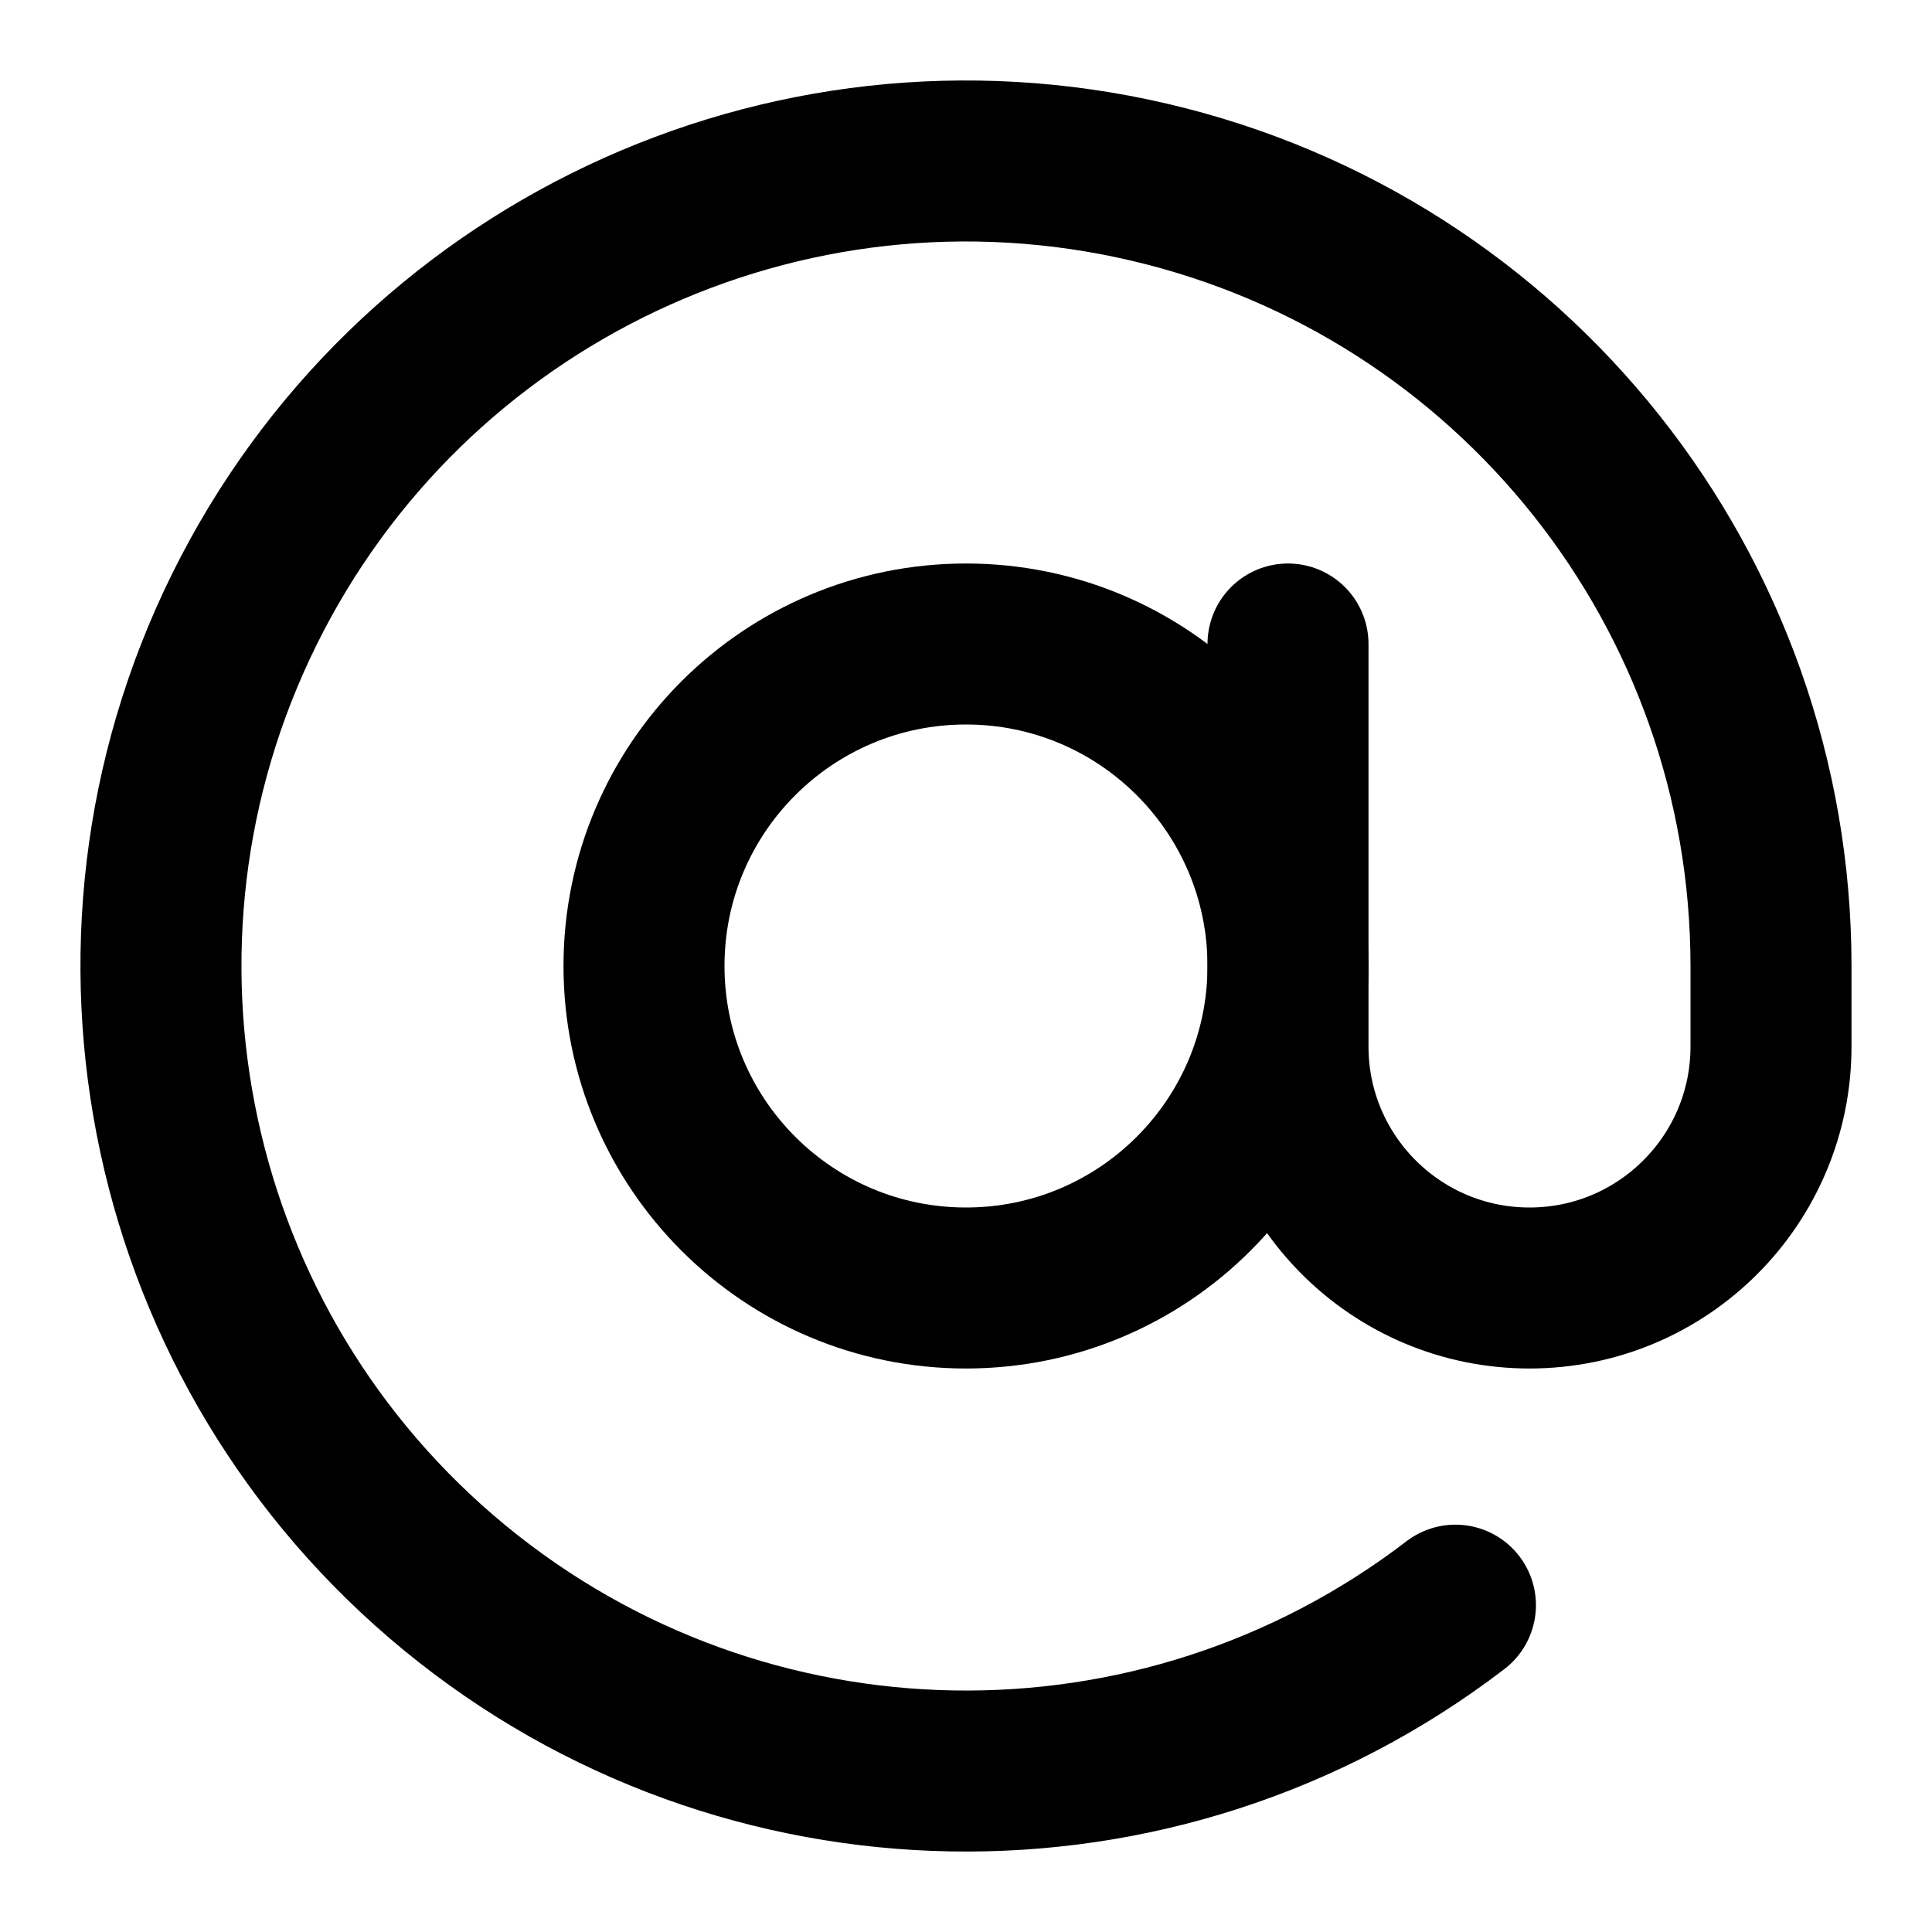
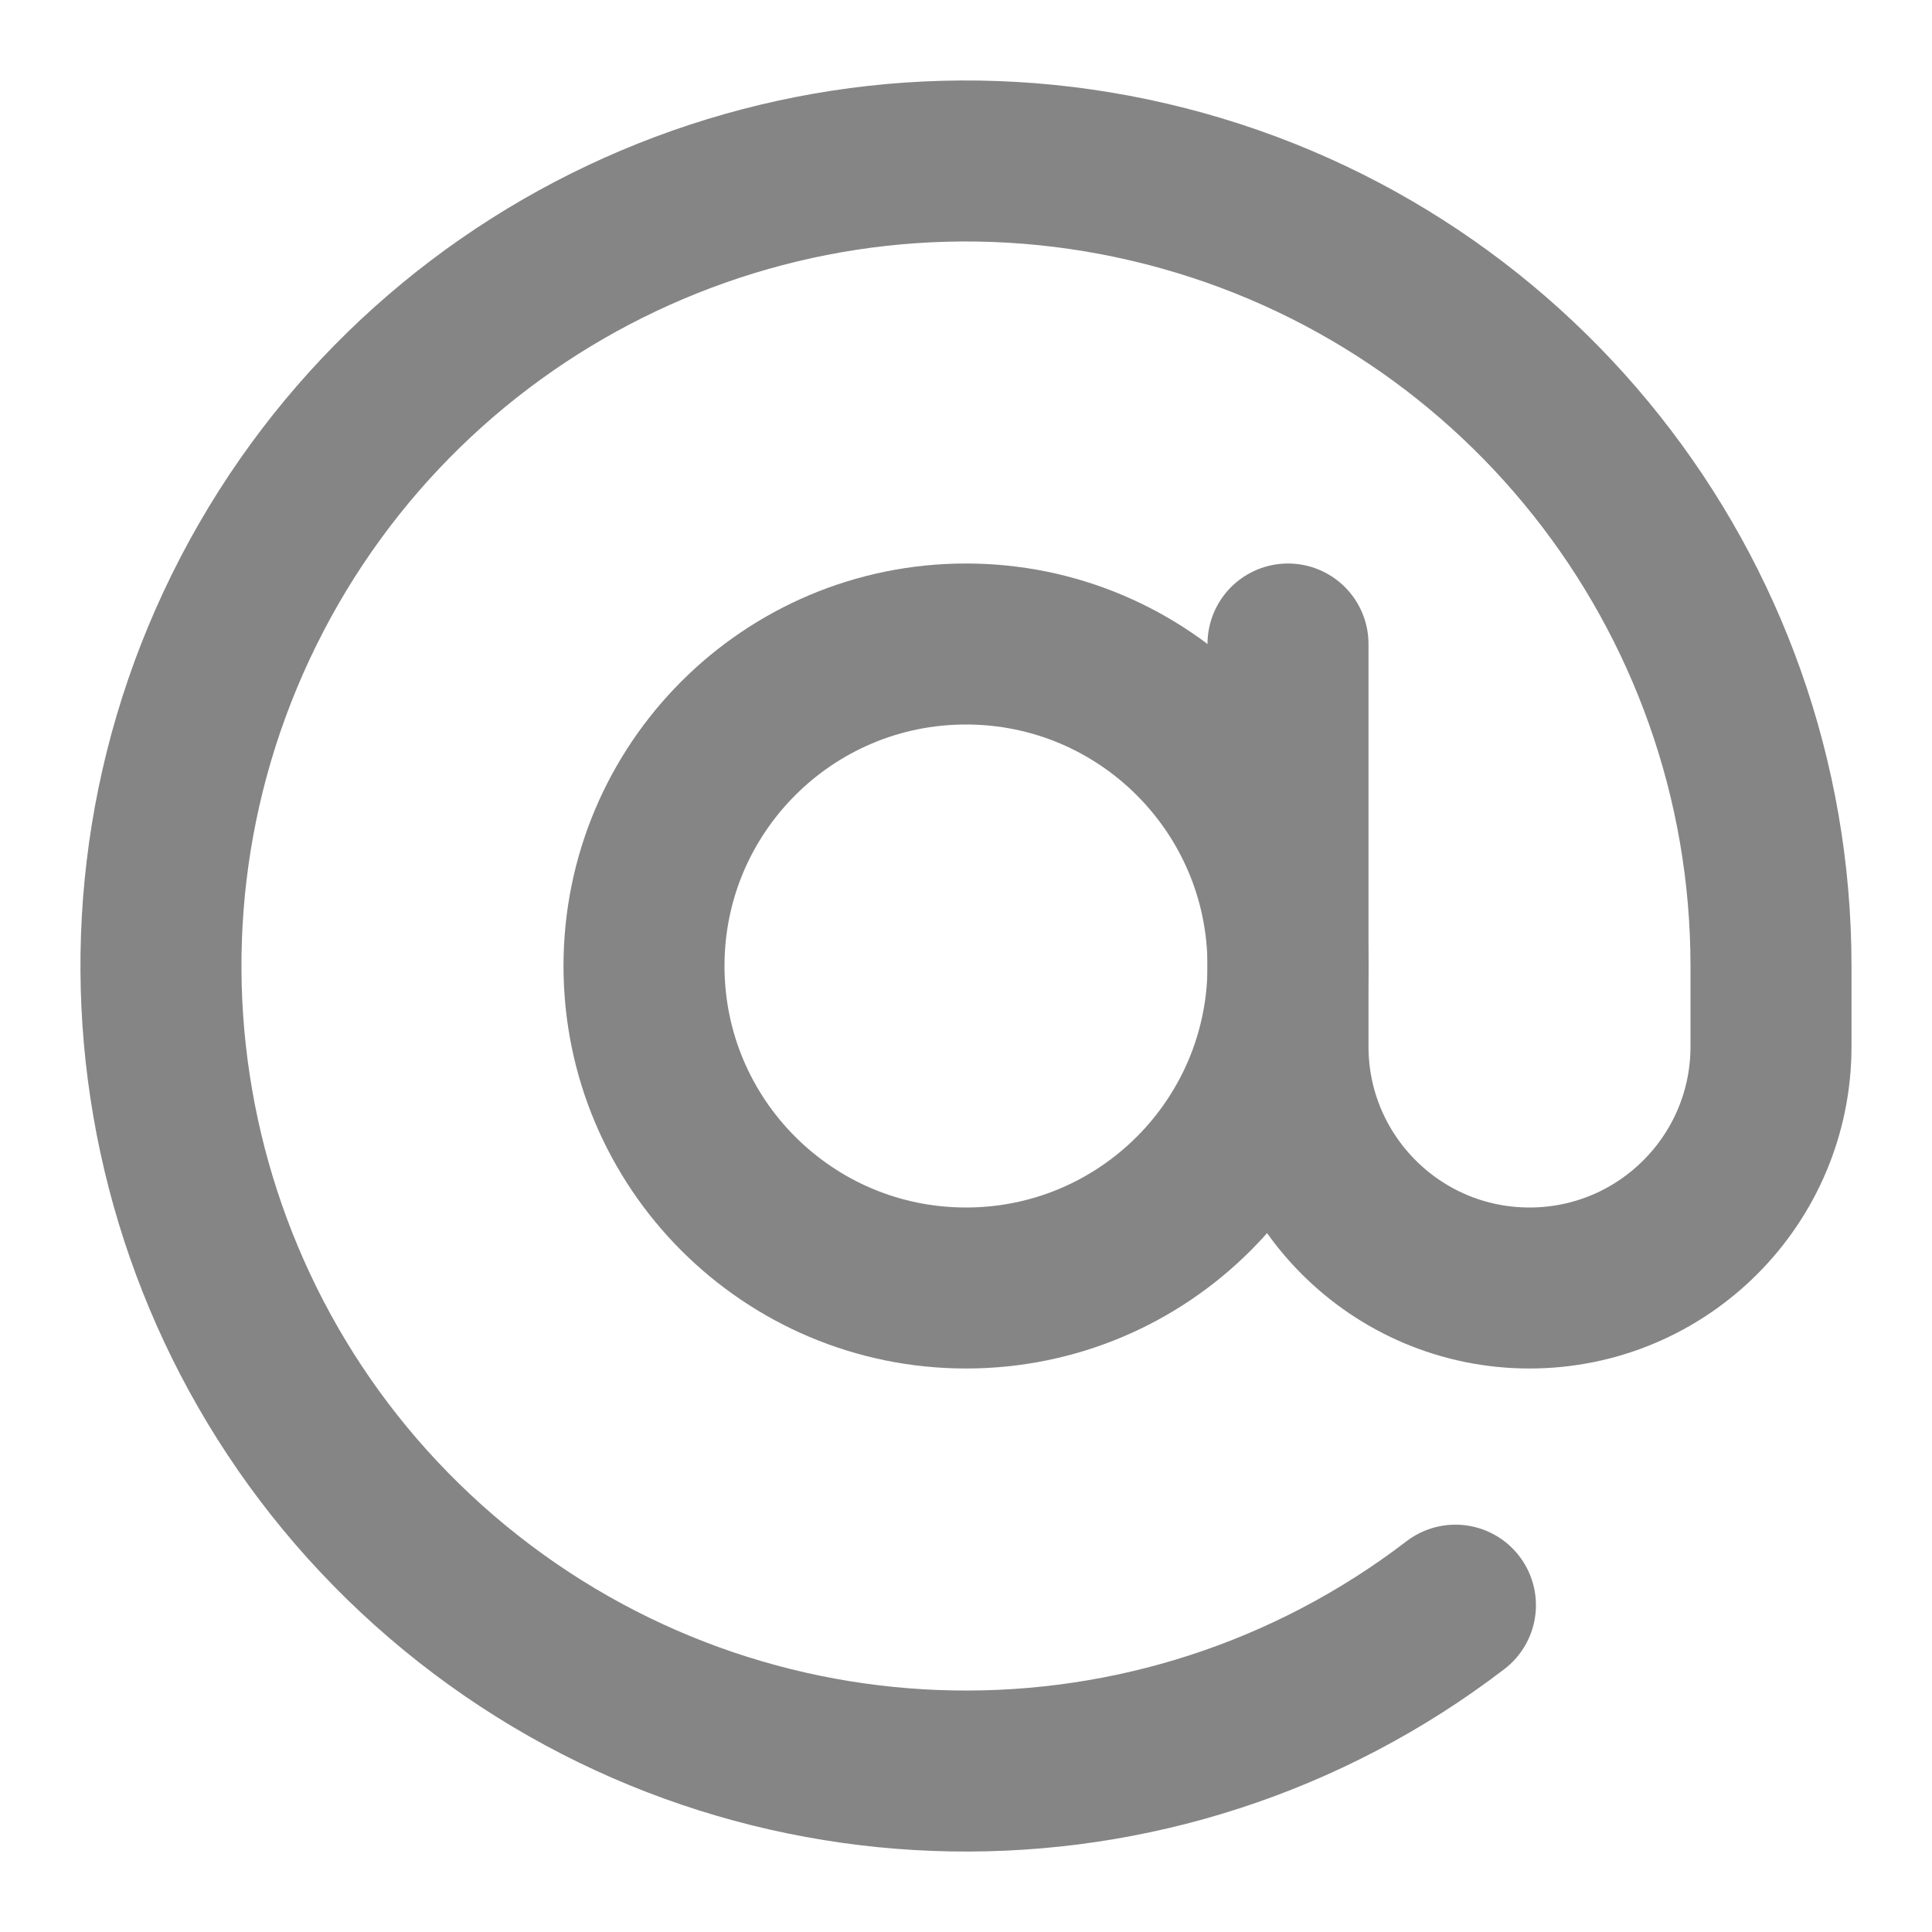
- <svg xmlns="http://www.w3.org/2000/svg" viewBox="0 0 24 24" width="16" height="16" stroke="#000" stroke-width="2" fill="none" stroke-linecap="round" stroke-linejoin="round">
+ <svg xmlns="http://www.w3.org/2000/svg" viewBox="0 0 24 24" width="16" height="16" stroke="#858585" stroke-width="2" fill="none" stroke-linecap="round" stroke-linejoin="round">
  <circle cx="12" cy="12" r="4" />
  <path d="M16 8v5a3 3 0 0 0 6 0v-1a10 10 0 1 0-3.92 7.94" />
</svg>
